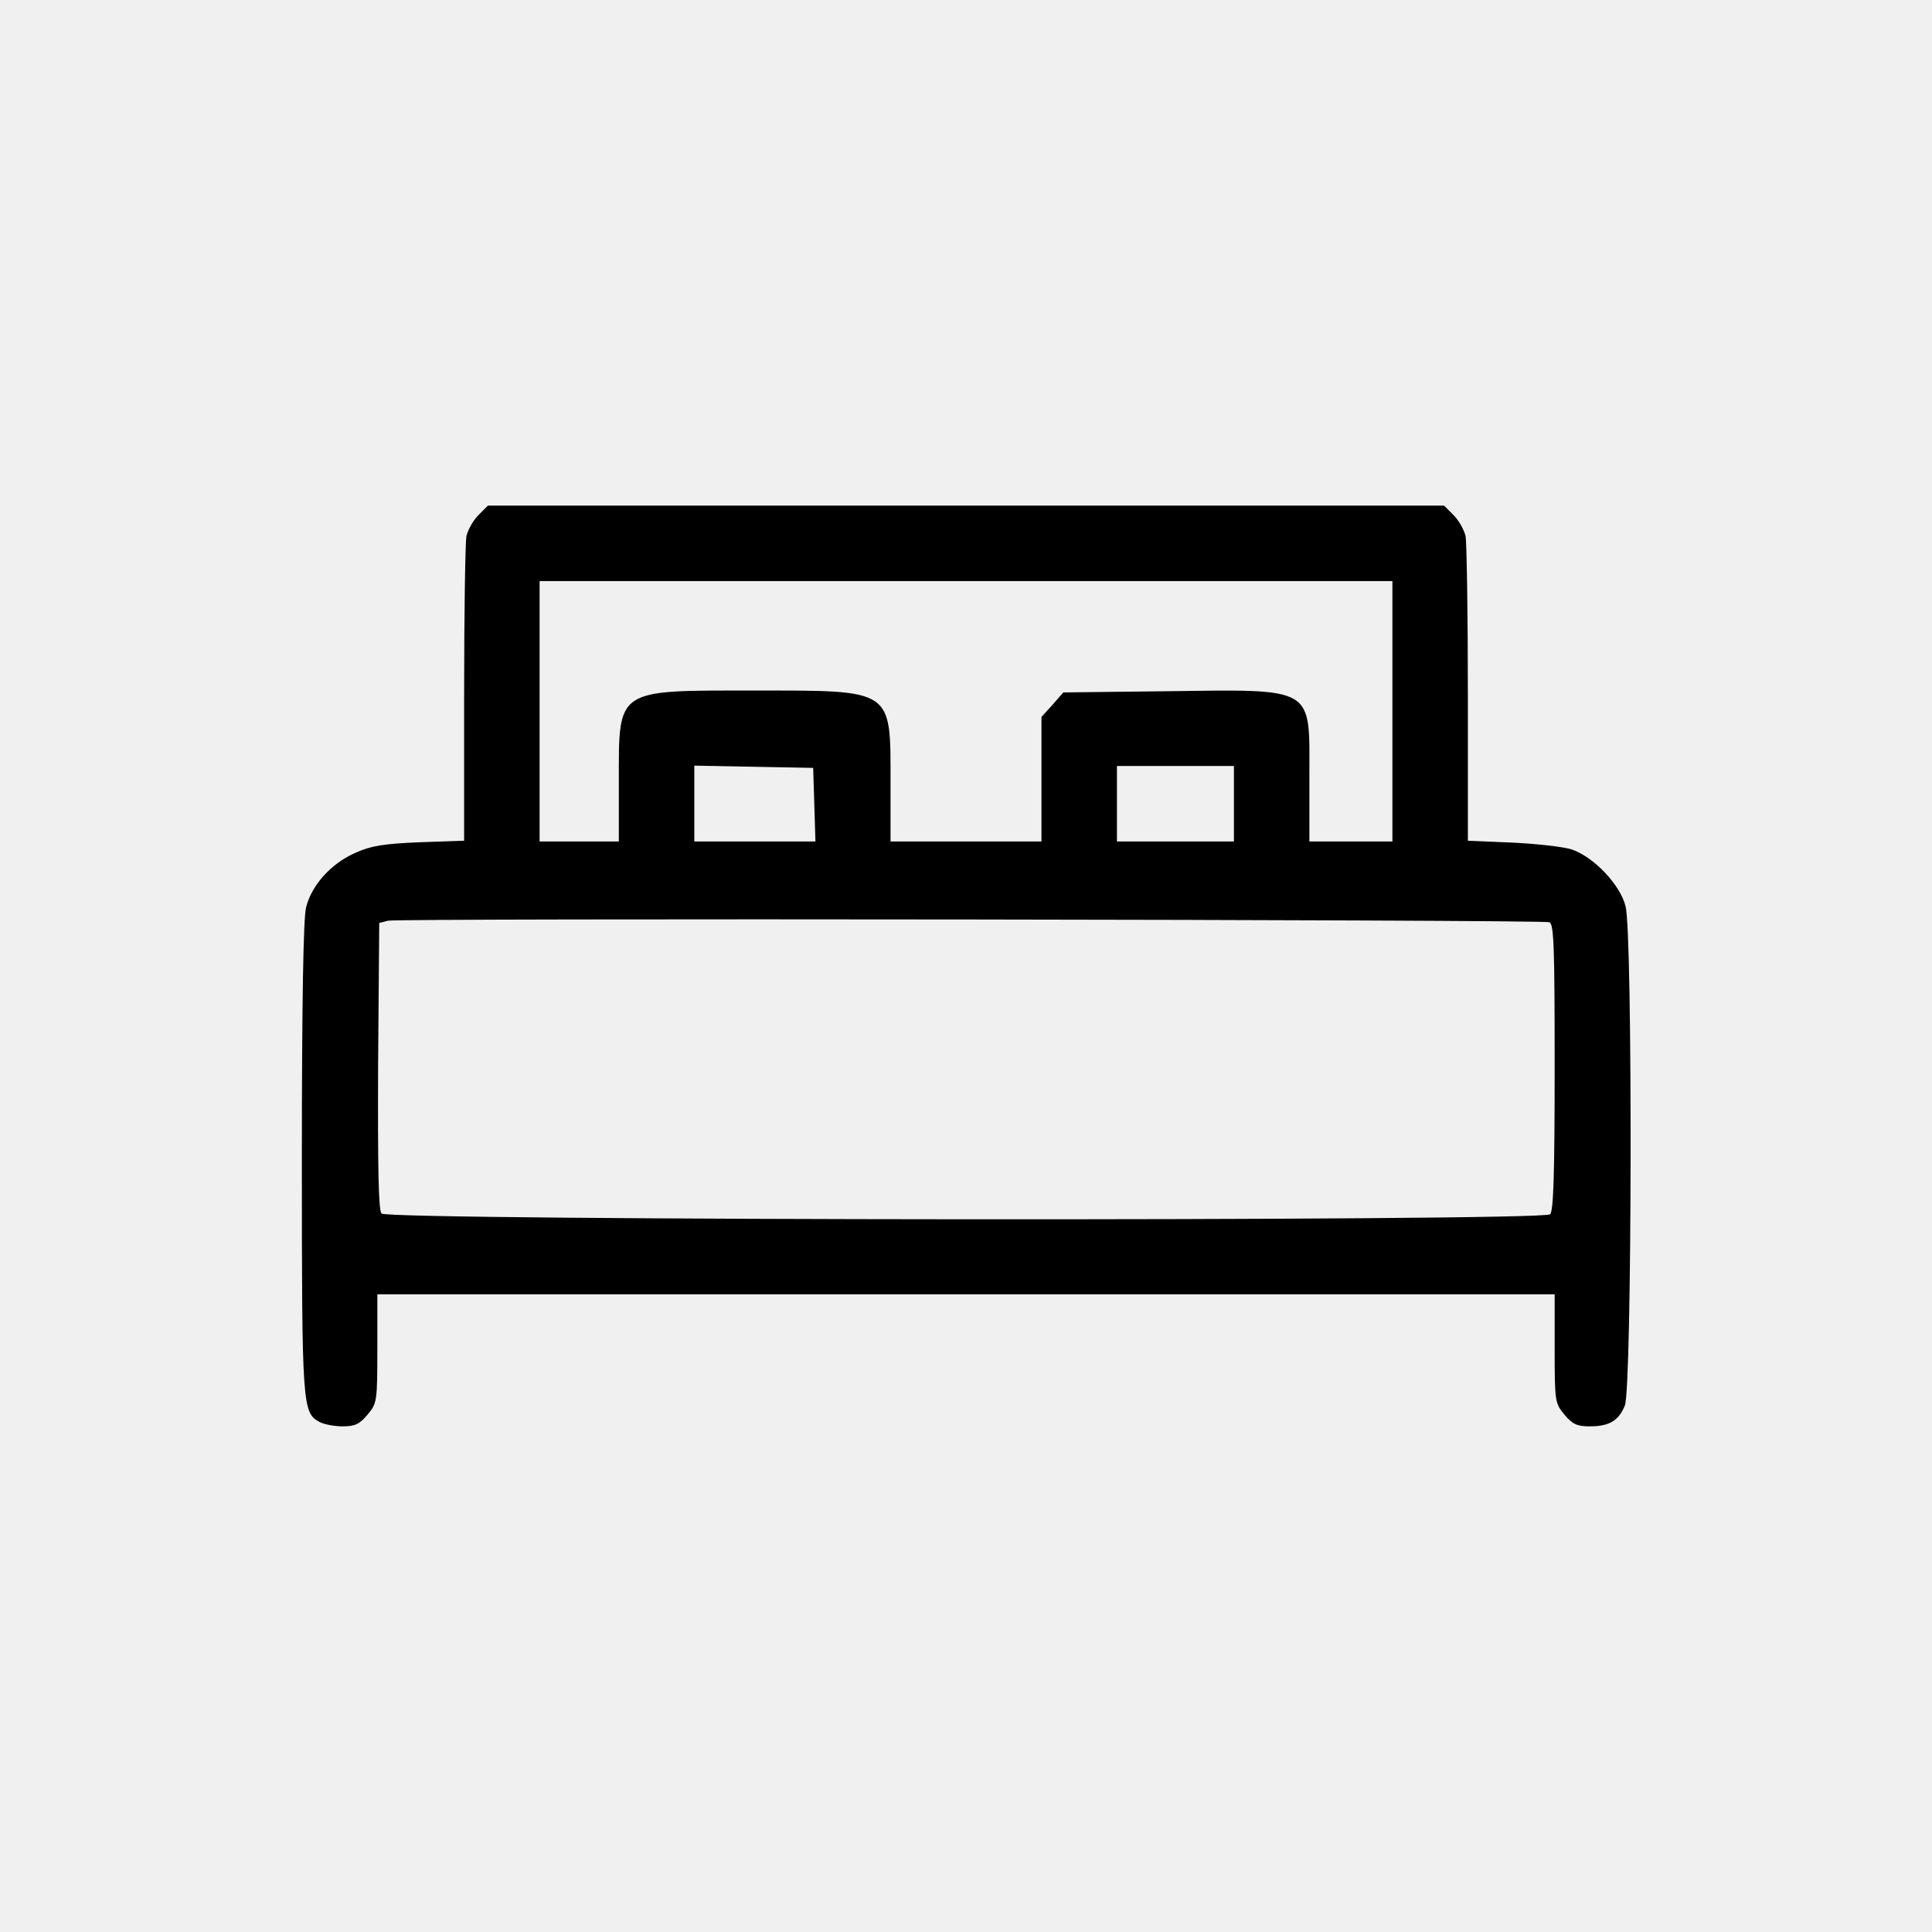
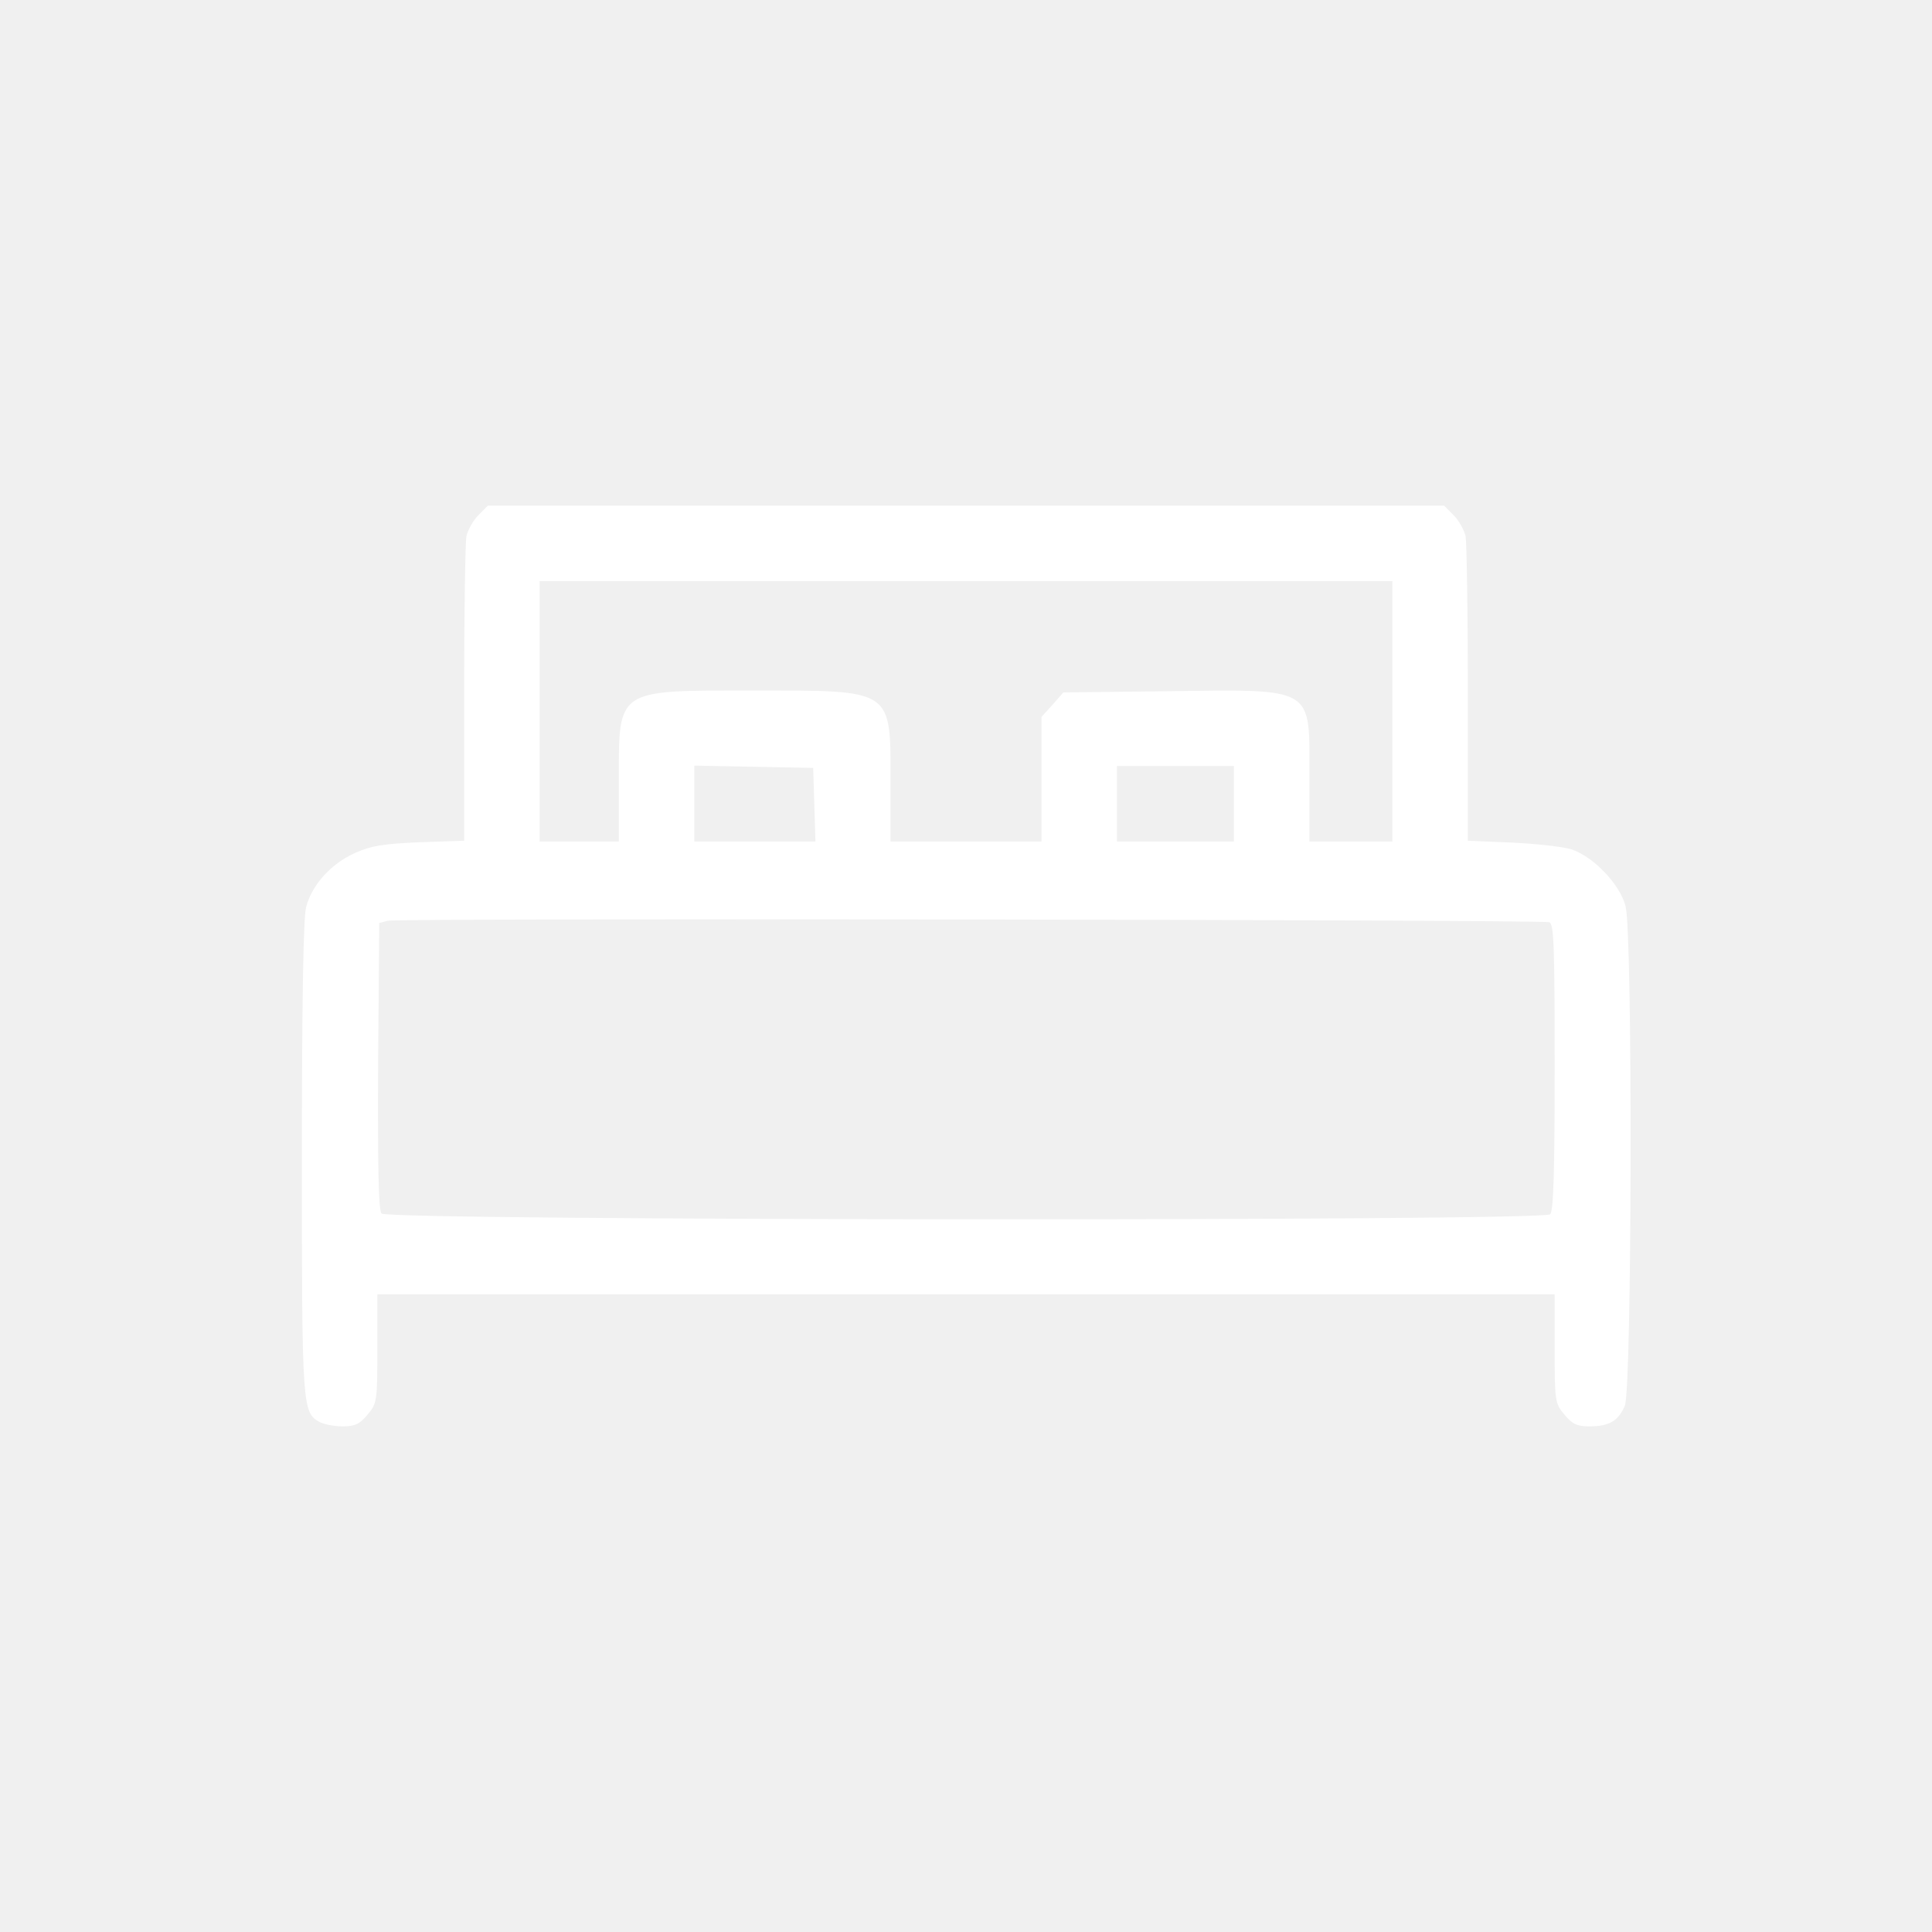
- <svg xmlns="http://www.w3.org/2000/svg" class="fill-white" version="1.0" width="512pt" height="512pt" viewBox="0 0 512 512" preserveAspectRatio="xMidYMid meet">
-   <g transform="translate(0,512) scale(0.1,-0.1)" fill="#000000" stroke="none">
+ <svg xmlns="http://www.w3.org/2000/svg" class="fill-white" version="1.0" width="126pt" height="126pt" viewBox="0 0 512 512" preserveAspectRatio="xMidYMid meet">
+   <g transform="translate(0,512) scale(0.1,-0.1)" fill="#ffffff" stroke="none">
    <path d="M1268 3755 c-14 -14 -28 -39 -32 -56 -3 -18 -6 -206 -6 -419 l0 -388 -117 -4 c-95 -4 -129 -9 -171 -28 -64 -28 -116 -85 -131 -145 -7 -30 -11 -245 -11 -665 0 -662 1 -674 48 -699 12 -6 39 -11 60 -11 33 0 45 6 66 31 25 30 26 34 26 175 l0 144 1560 0 1560 0 0 -144 c0 -141 1 -145 26 -175 21 -25 33 -31 66 -31 52 0 77 14 94 55 19 46 21 1249 2 1323 -14 57 -84 131 -143 151 -22 7 -93 15 -157 18 l-118 5 0 388 c0 213 -3 401 -6 419 -4 17 -18 42 -32 56 l-25 25 -1267 0 -1267 0 -25 -25z m2422 -520 l0 -345 -110 0 -110 0 0 170 c0 245 20 233 -393 228 l-259 -3 -29 -33 -29 -32 0 -165 0 -165 -200 0 -200 0 0 155 c0 251 10 245 -362 245 -368 0 -358 7 -358 -242 l0 -158 -105 0 -105 0 0 345 0 345 1130 0 1130 0 0 -345z m-1532 -247 l3 -98 -161 0 -160 0 0 100 0 101 158 -3 157 -3 3 -97z m1112 2 l0 -100 -155 0 -155 0 0 100 0 100 155 0 155 0 0 -100z m836 -314 c12 -5 14 -63 14 -384 0 -281 -3 -381 -12 -390 -19 -19 -3081 -17 -3097 2 -8 9 -10 121 -9 392 l3 378 23 6 c30 7 3059 3 3078 -4z" />
  </g>
</svg>
